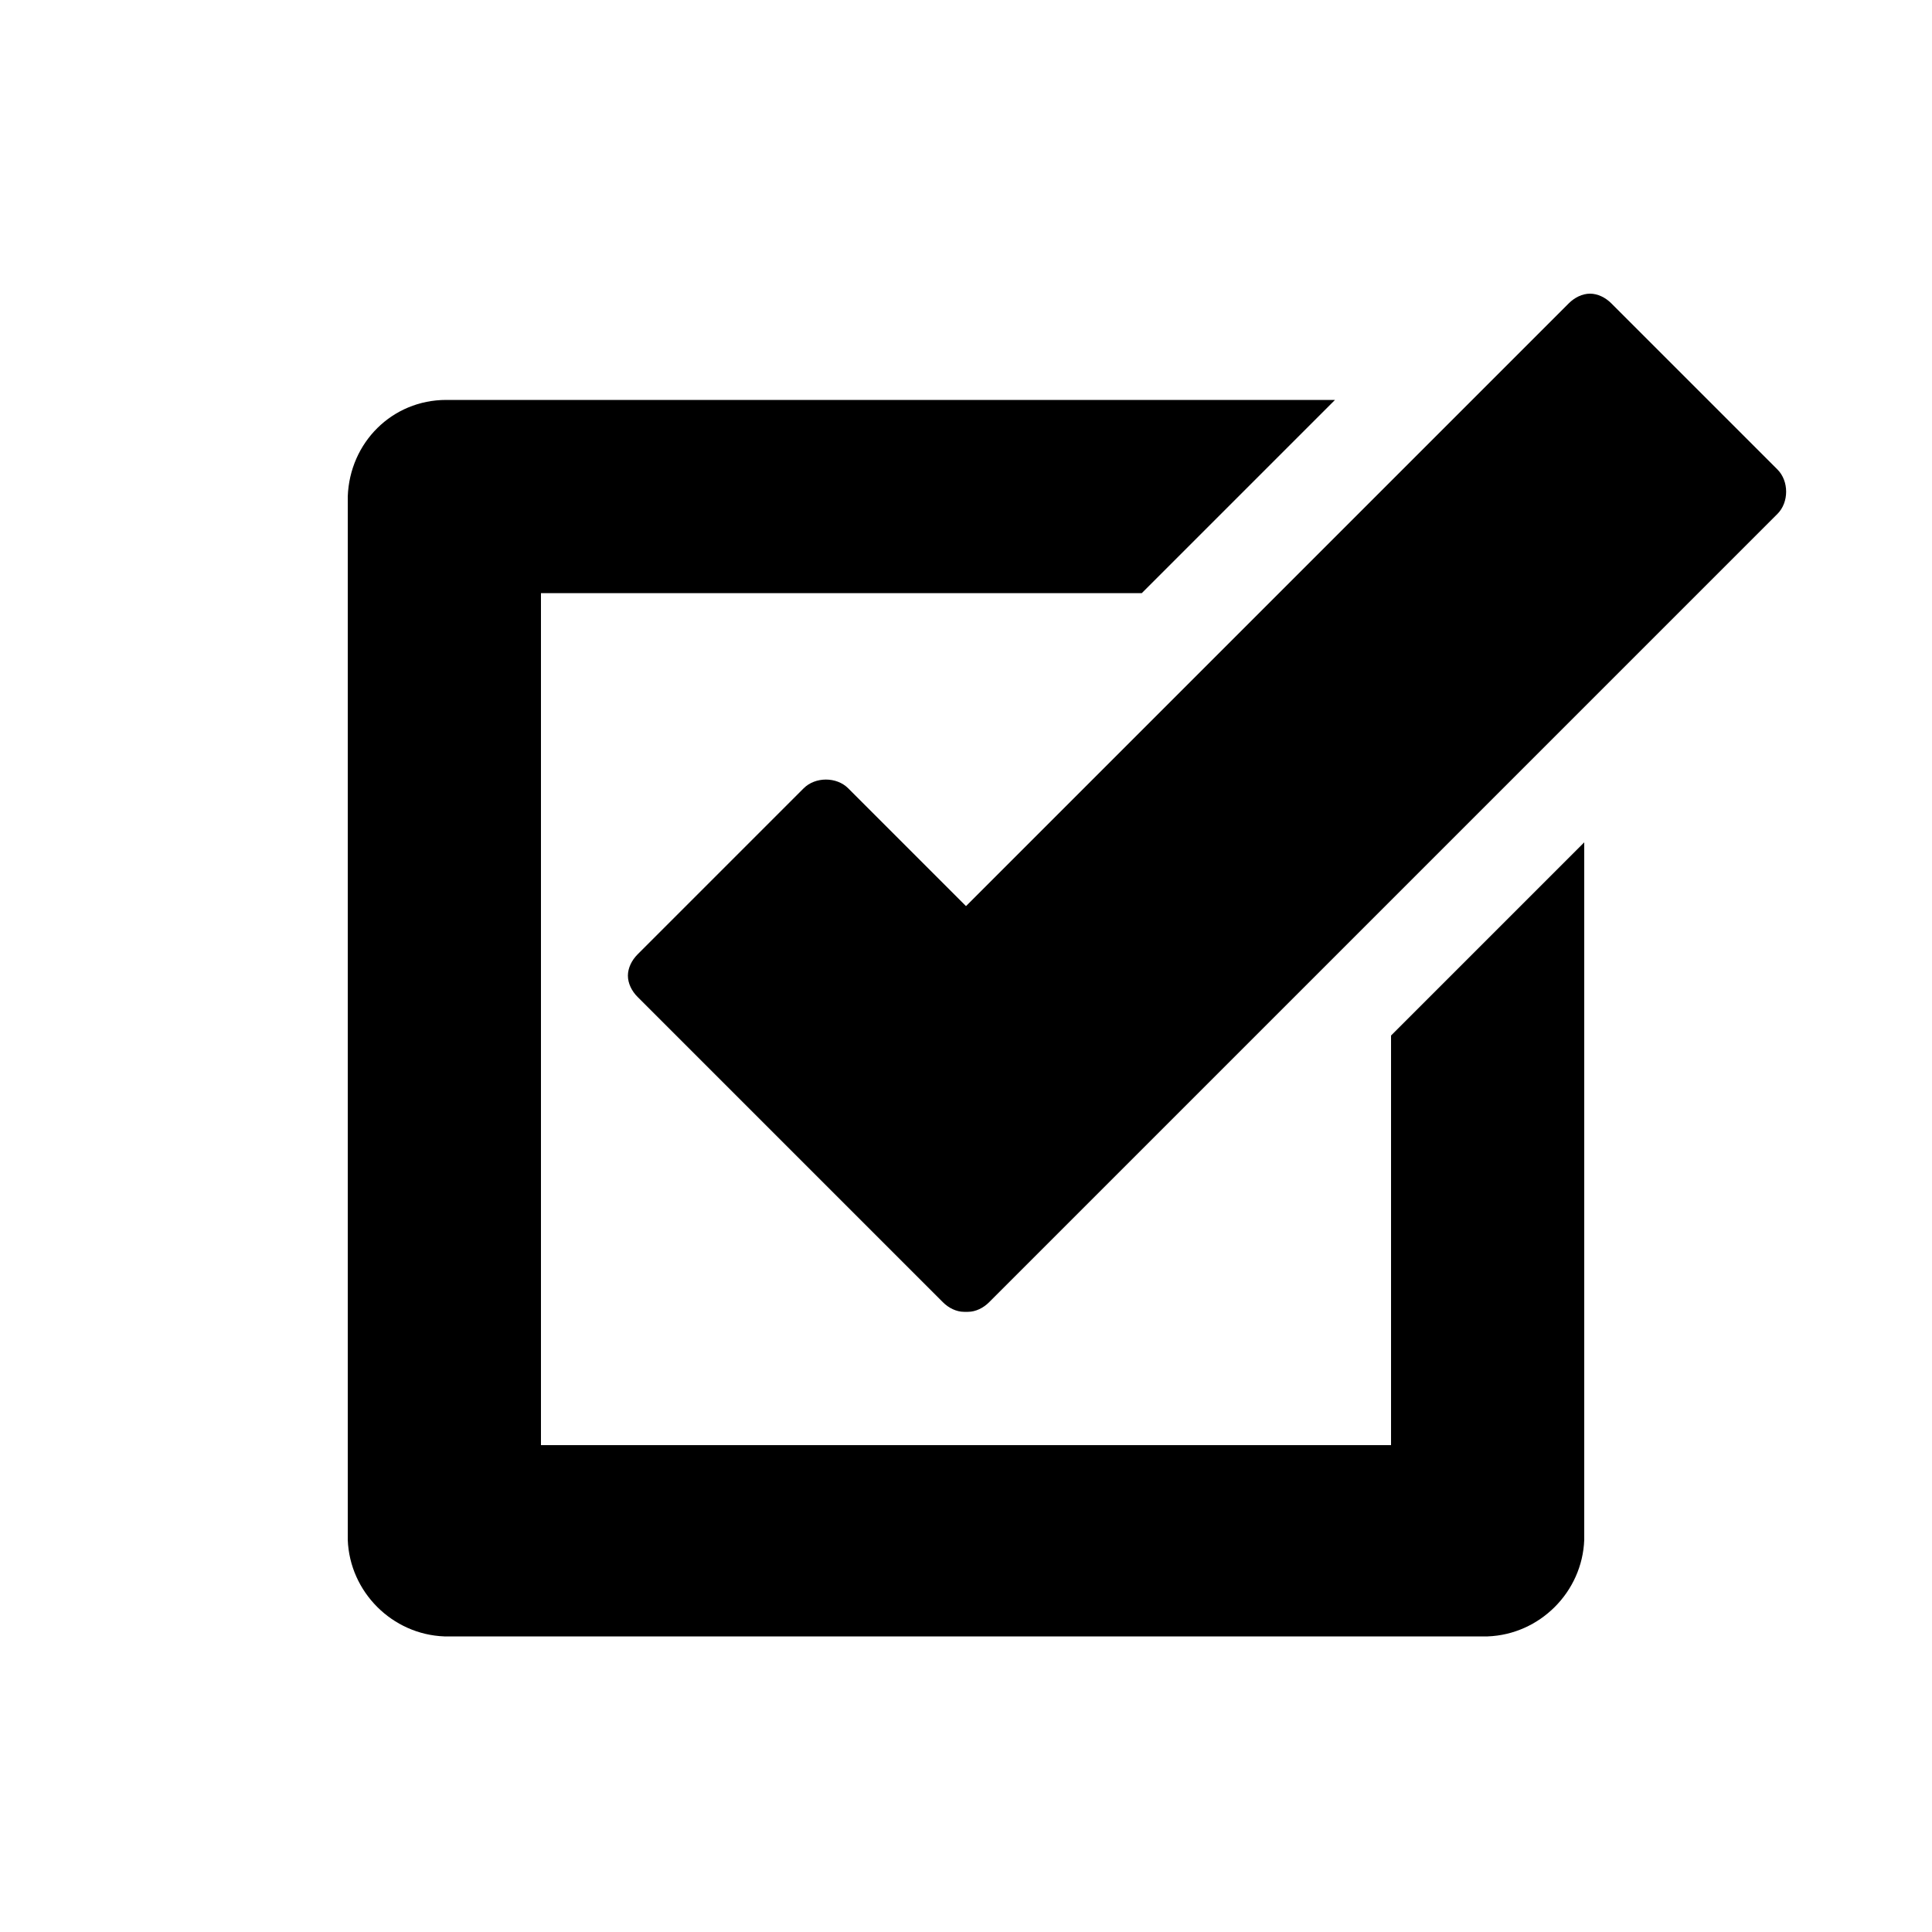
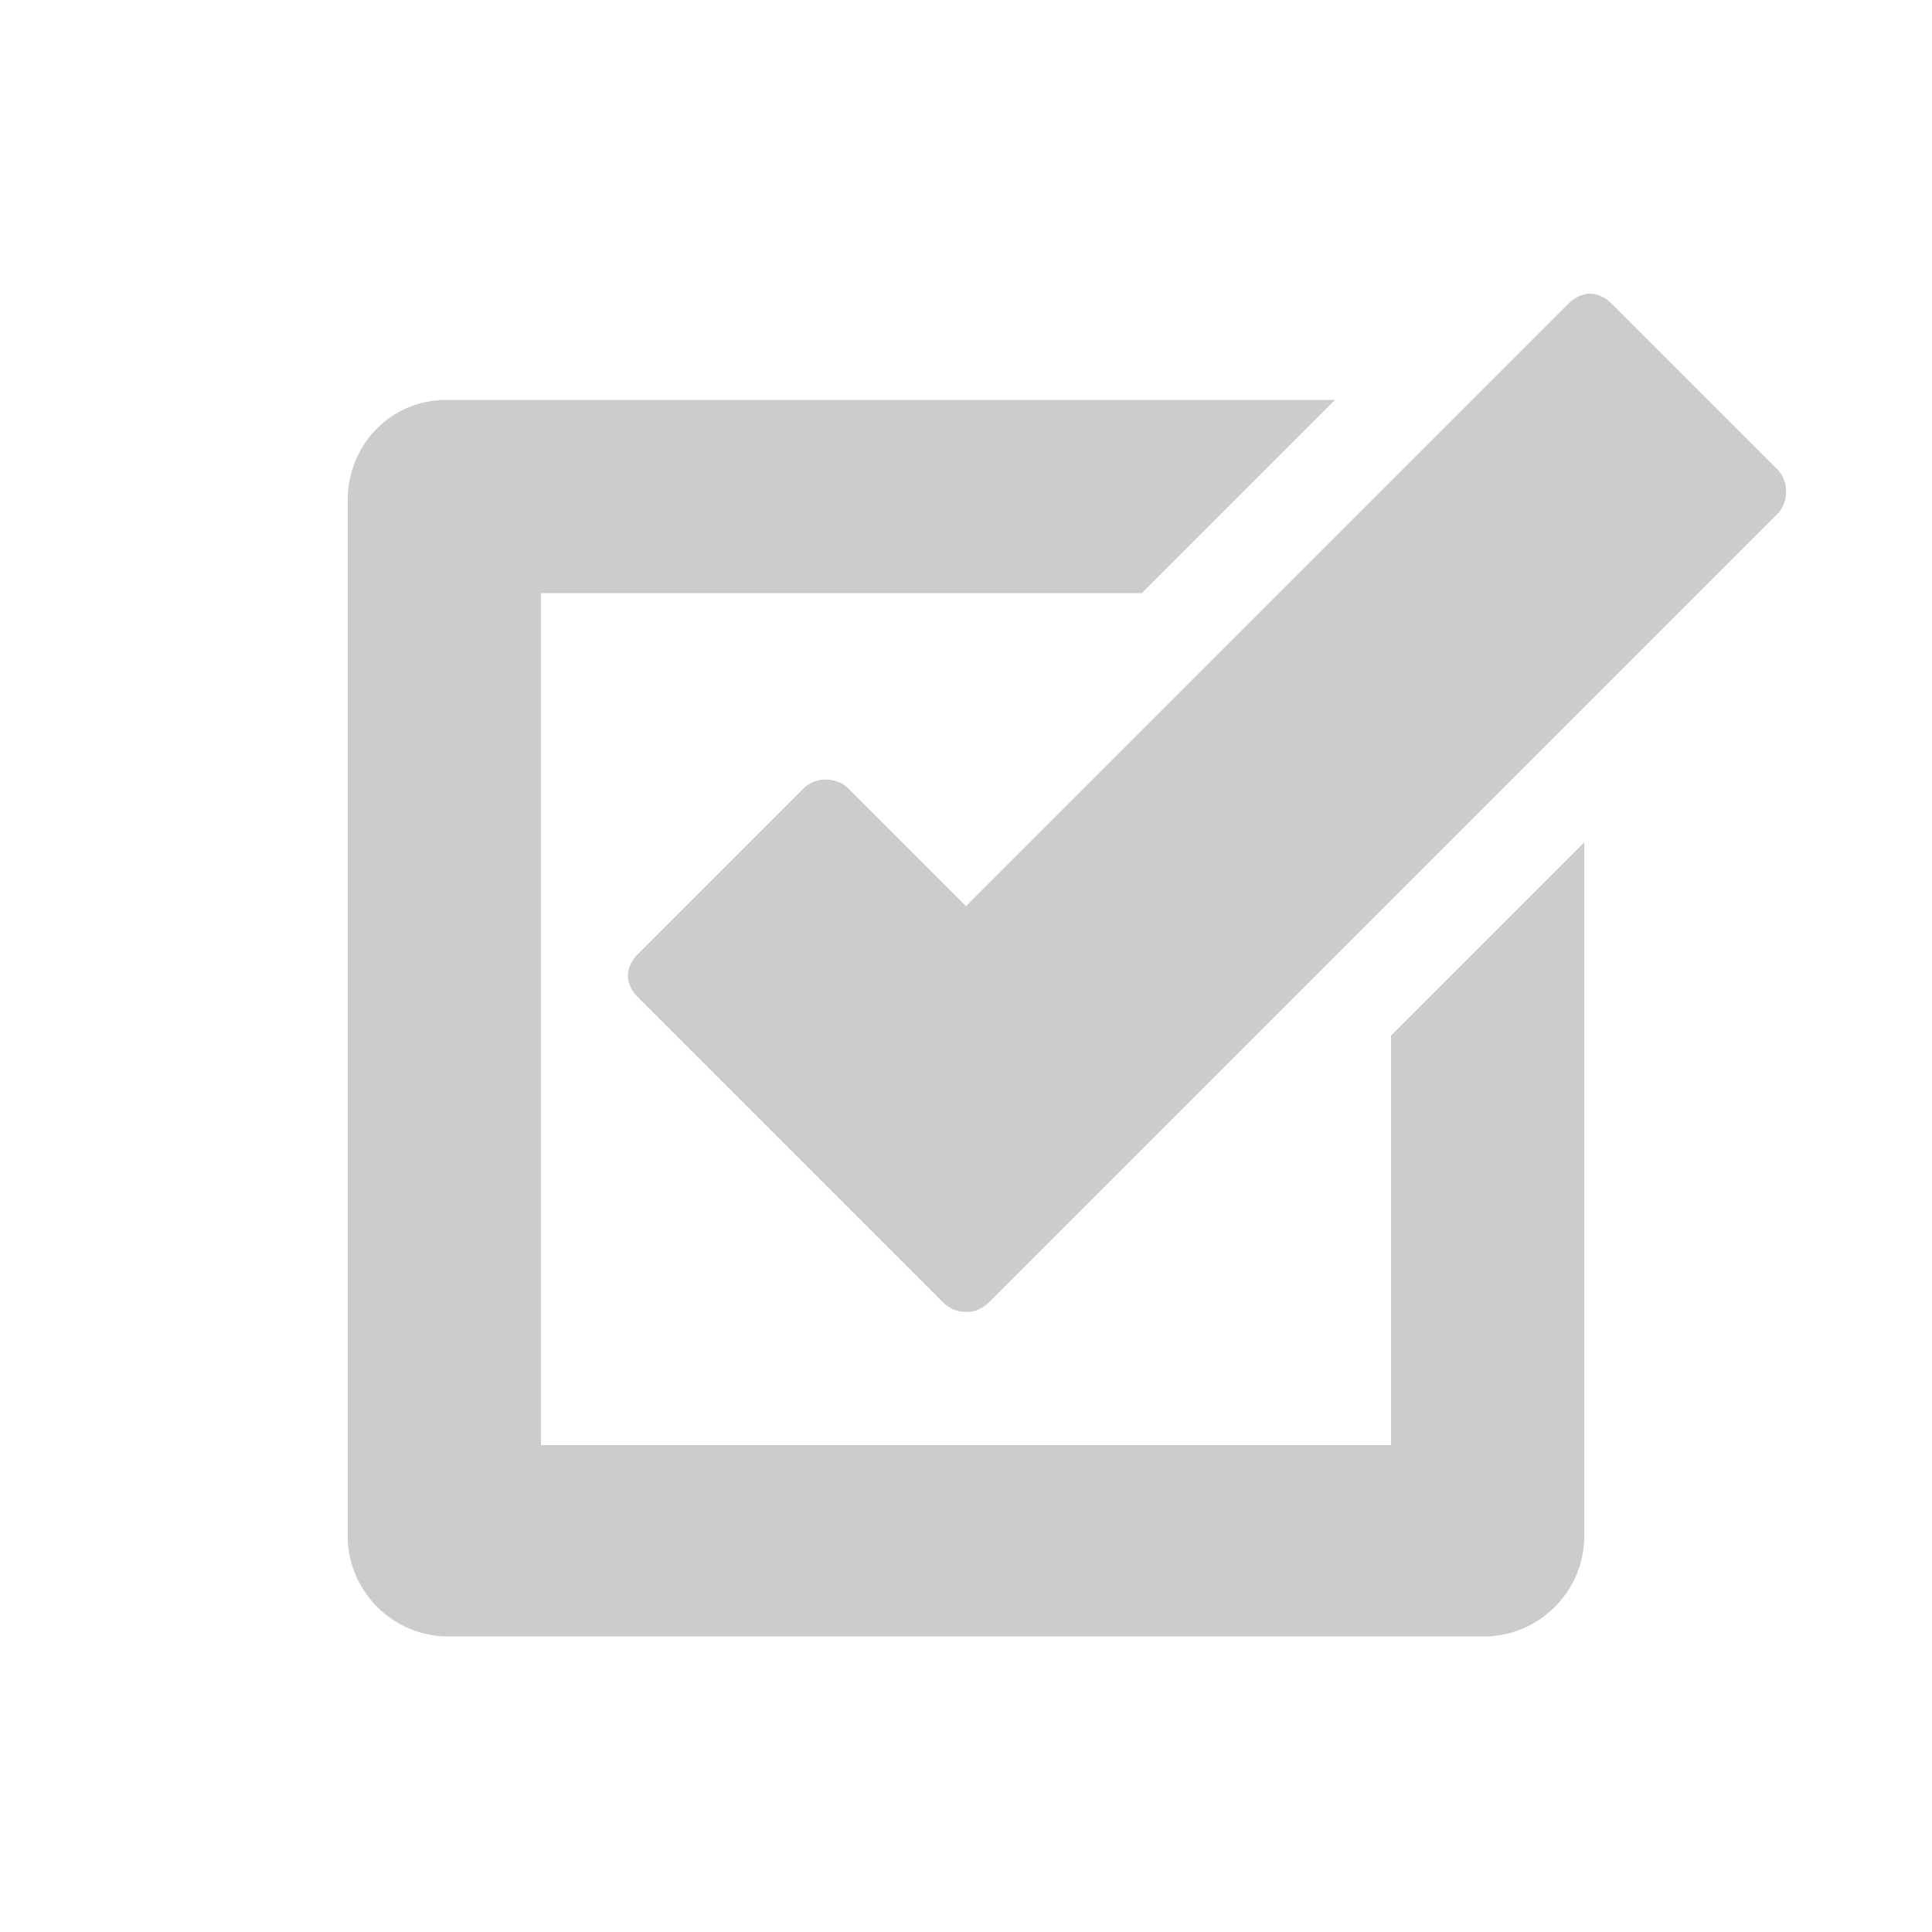
<svg xmlns="http://www.w3.org/2000/svg" version="1.1" x="0" y="0" width="100" height="100" viewBox="0 0 100 100" enable-background="new 0 0 100 100" xml:space="preserve">
-   <path d="m92 24.3-8.6-8.6c-0.3-0.3-0.7-0.5-1.1-0.5-0.4 0-0.8 0.2-1.1 0.5L50 46.9 43.9 40.8c-0.6-0.6-1.7-0.6-2.3 0l-8.6 8.6c-0.3 0.3-0.5 0.7-0.5 1.1 0 0.4 0.2 0.8 0.5 1.1l15.8 15.8c0.3 0.3 0.7 0.5 1.1 0.5 0 0 0 0 0.1 0 0 0 0 0 0.1 0 0.4 0 0.8-0.2 1.1-0.5L92 26.6c0.6-0.6 0.6-1.7 0-2.3z" fill="#000" />
-   <path d="M72 53.6V74.8H28V30.7h31.1l10-10H23.2v0c0 0 0 0-0.1 0-2.8 0-5 2.2-5.1 5H18v54h0c0.1 2.7 2.3 4.9 5 5v0h0.1l0 0c0 0 0 0 0 0h53.7l0 0c0 0 0 0 0 0H77v0c2.7-0.1 4.9-2.3 5-5H82V43.6l-10 10z" />
+   <path d="m92 24.3-8.6-8.6c-0.3-0.3-0.7-0.5-1.1-0.5-0.4 0-0.8 0.2-1.1 0.5L50 46.9 43.9 40.8c-0.6-0.6-1.7-0.6-2.3 0l-8.6 8.6c-0.3 0.3-0.5 0.7-0.5 1.1 0 0.4 0.2 0.8 0.5 1.1l15.8 15.8c0.3 0.3 0.7 0.5 1.1 0.5 0 0 0 0 0.1 0 0 0 0 0 0.1 0 0.4 0 0.8-0.2 1.1-0.5L92 26.6c0.6-0.6 0.6-1.7 0-2.3z" fill="#ccc" />
+   <path d="M72 53.6V74.8H28V30.7h31.1l10-10H23.2v0c0 0 0 0-0.1 0-2.8 0-5 2.2-5.1 5H18v54h0c0.1 2.7 2.3 4.9 5 5v0h0.1l0 0c0 0 0 0 0 0h53.7l0 0c0 0 0 0 0 0H77v0c2.7-0.1 4.9-2.3 5-5H82V43.6l-10 10z" fill="#ccc" />
</svg>
